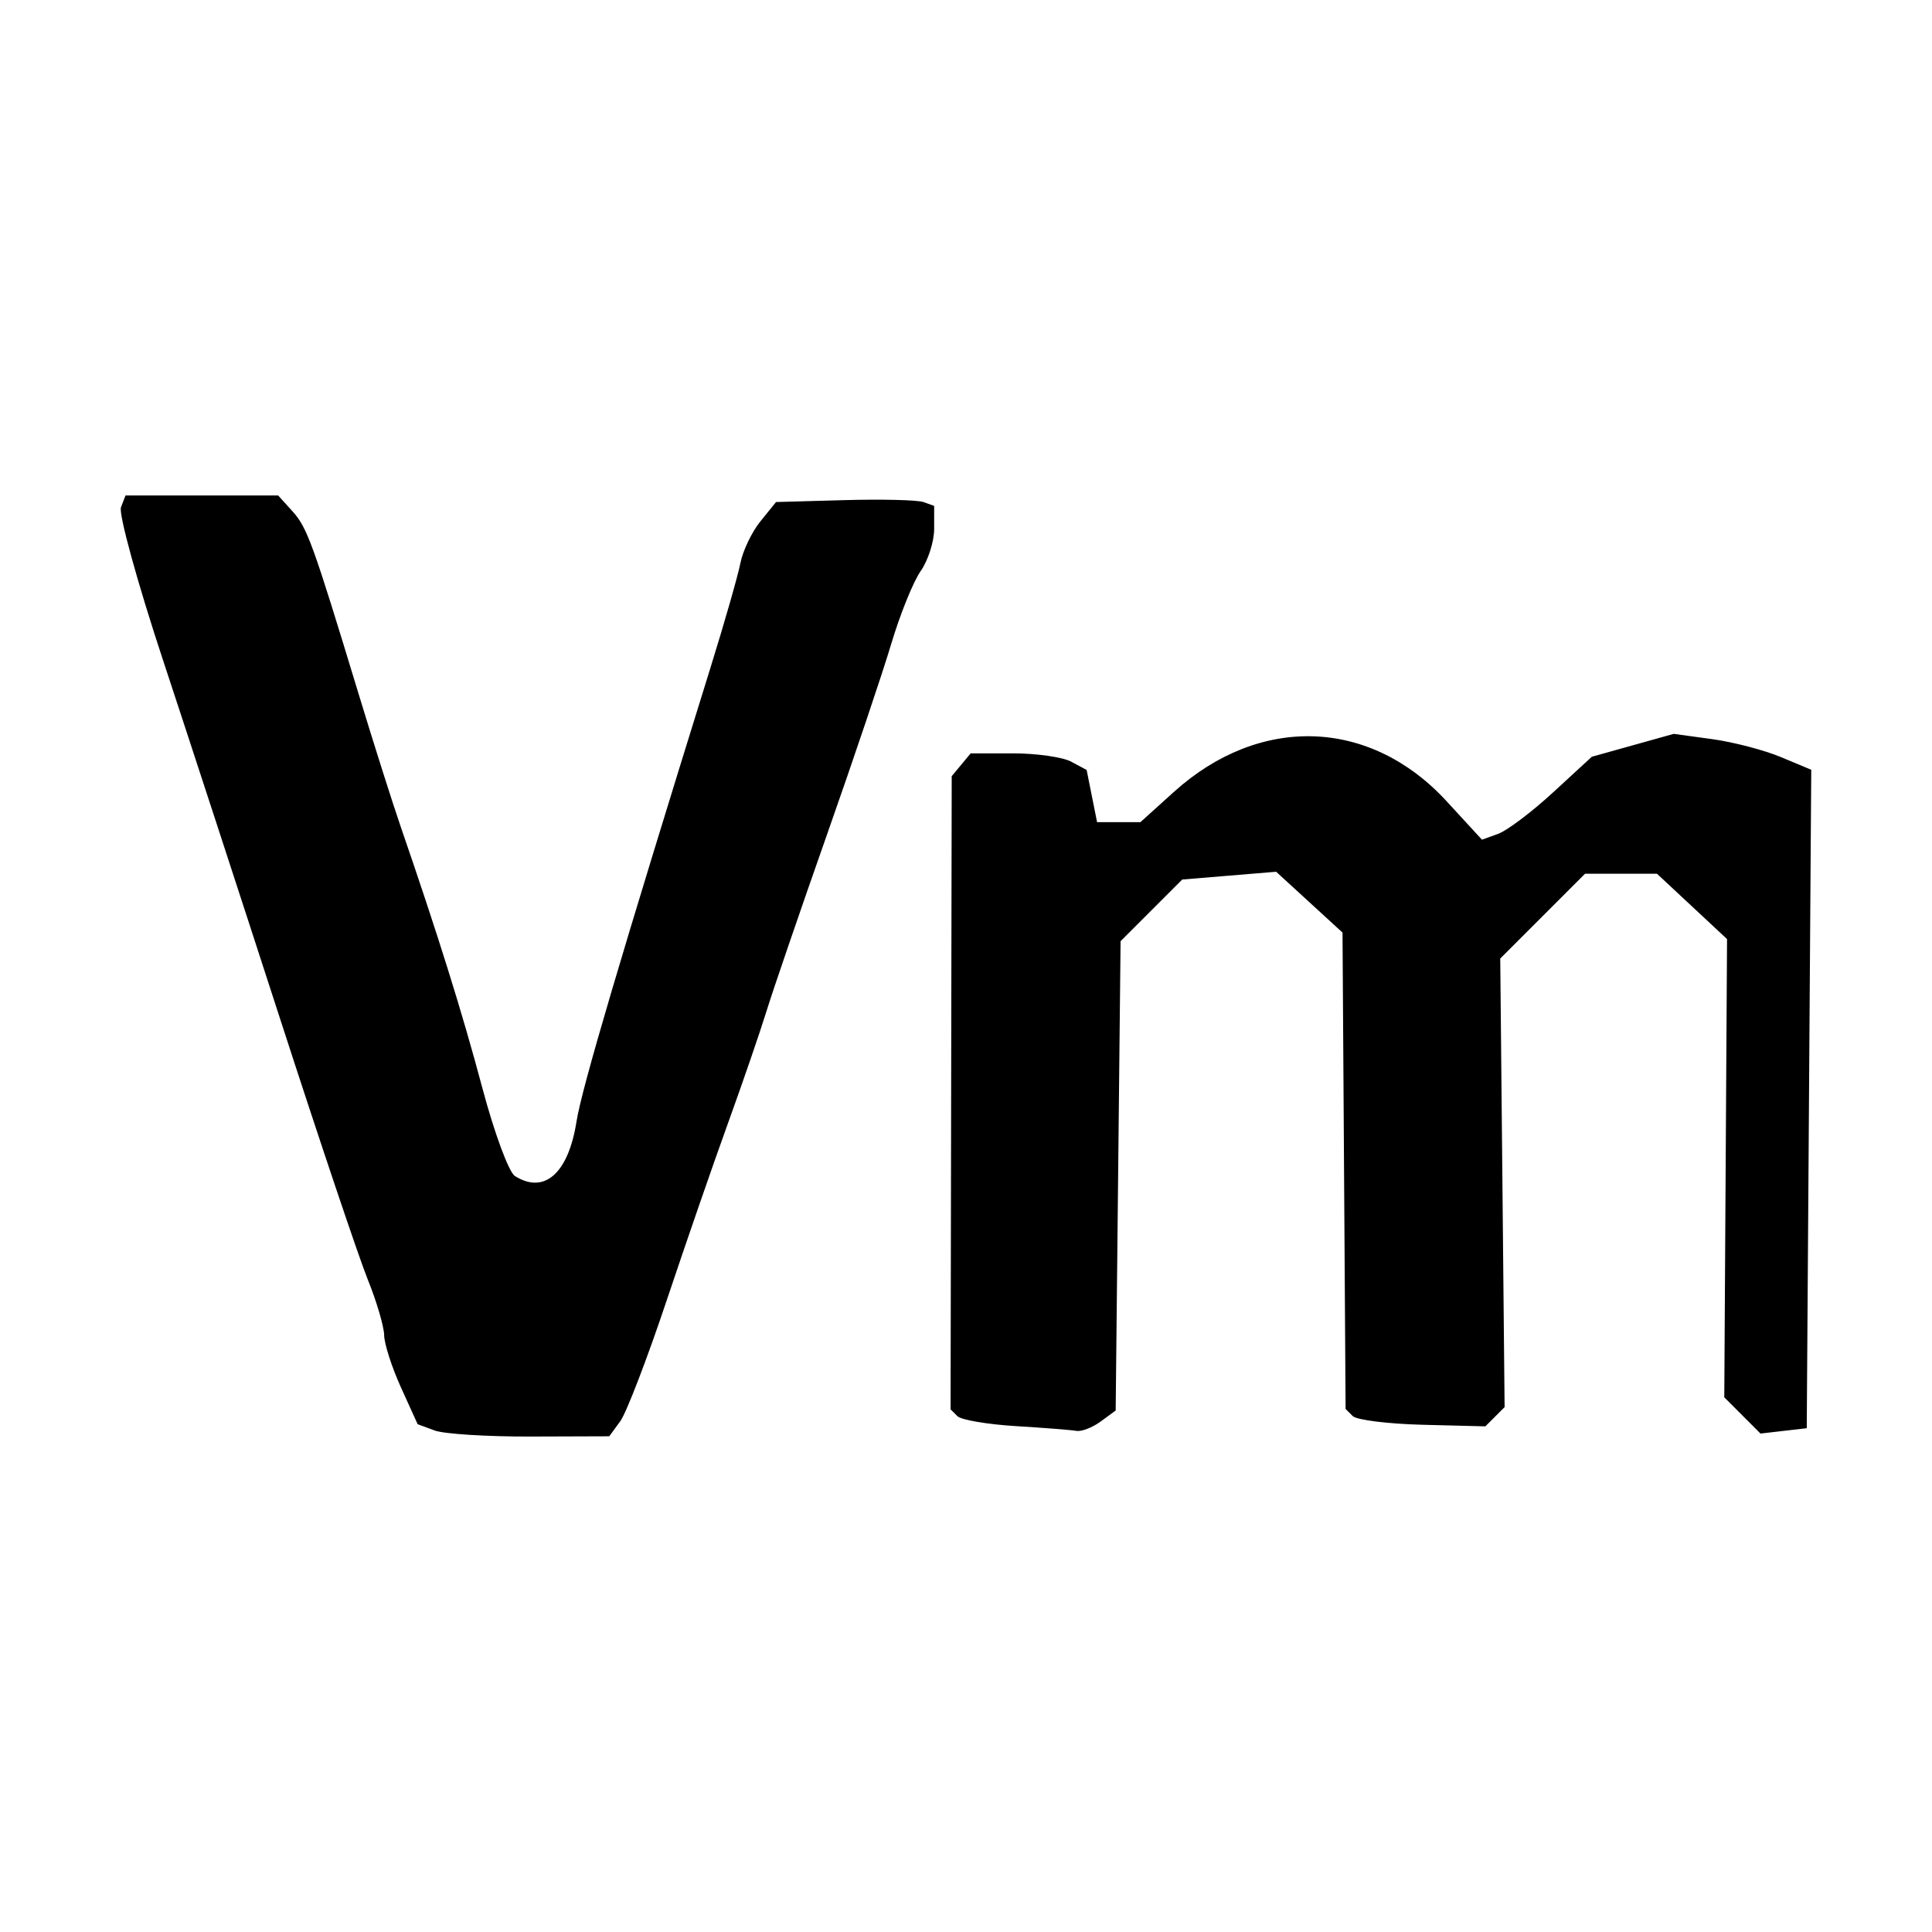
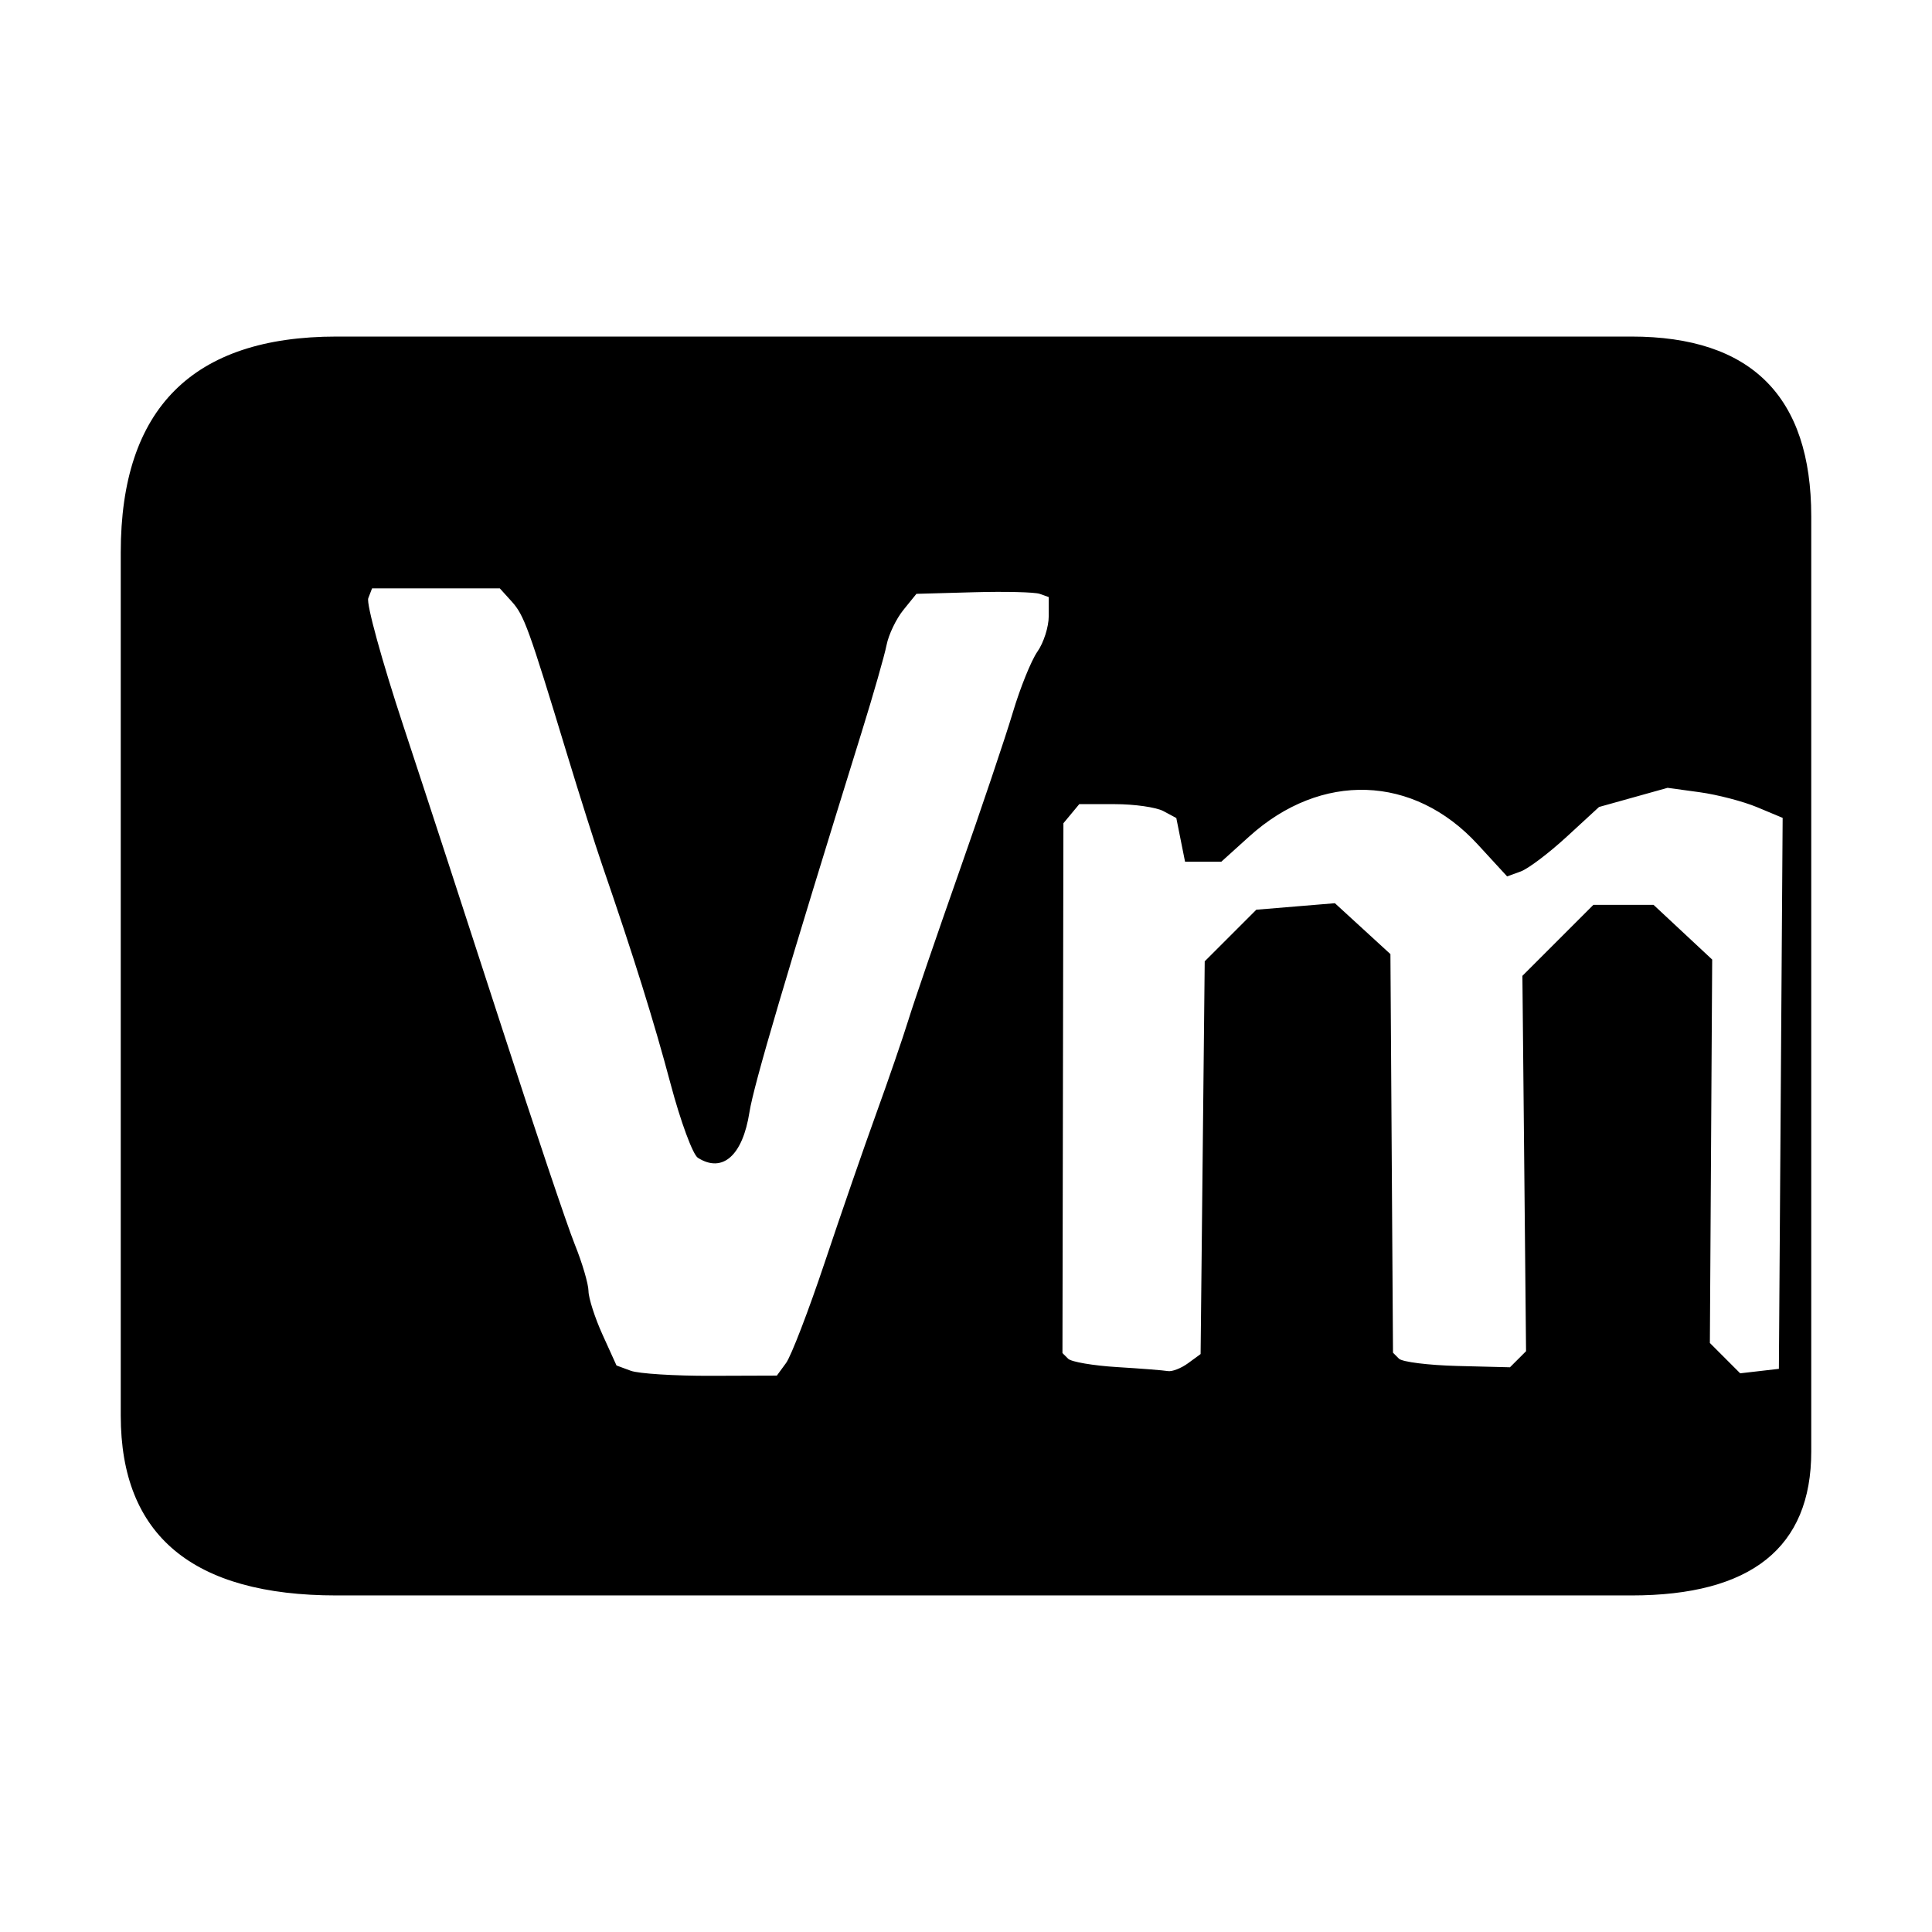
<svg xmlns="http://www.w3.org/2000/svg" viewBox="0 0 64 64" fill="currentColor">
-   <g transform="matrix(0.2847819 0 0 0.2847819 -8.639269 3.597328)">
-     <path d="M80.901 153.767L78.917 153.034 76.981 148.767C75.915 146.42 75.034 143.683 75.022 142.685C75.01 141.687 74.149 138.762 73.108 136.185C72.067 133.608 67.499 120.025 62.957 106C58.414 91.975 52.263 73.133 49.288 64.128C46.314 55.124 44.118 47.136 44.408 46.378L44.937 45 53.814 45L62.69 45 64.349 46.833C66.07 48.735 66.706 50.487 72.024 68C73.778 73.775 75.989 80.75 76.937 83.5C81.265 96.054 84.129 105.218 86.444 113.925C87.822 119.109 89.523 123.715 90.225 124.16C93.652 126.335 96.453 123.858 97.398 117.817C97.99 114.036 102.517 98.704 112.991 65C114.615 59.775 116.176 54.319 116.459 52.876C116.743 51.433 117.792 49.243 118.792 48.009L120.608 45.765 128.554 45.544C132.924 45.422 137.062 45.523 137.75 45.768L139 46.214 139 48.884C139 50.353 138.295 52.562 137.432 53.793C136.57 55.024 135.028 58.837 134.006 62.266C132.984 65.695 129.613 75.7 126.516 84.5C123.419 93.3 120.258 102.525 119.493 105C118.728 107.475 116.717 113.325 115.024 118C113.331 122.675 110.107 131.997 107.859 138.715C105.611 145.433 103.194 151.72 102.489 152.685L101.206 154.439 92.045 154.469C87.006 154.486 81.991 154.17 80.901 153.767Z M148.5 153.256C145.2 153.055 142.142 152.534 141.705 152.1L140.909 151.309 140.975 114.482L141.041 77.655 142.143 76.328L143.245 75 148.188 75C150.907 75 153.942 75.434 154.934 75.964L156.736 76.929 157.343 79.964L157.95 83 160.472 83L162.994 83 166.866 79.502C176.871 70.463 189.715 70.896 198.611 80.572L202.722 85.044 204.611 84.359C205.65 83.983 208.525 81.812 211 79.535L215.5 75.395 220.264 74.064L225.029 72.732 229.494 73.344C231.95 73.681 235.549 74.62 237.492 75.432L241.024 76.908 240.762 115.204L240.5 153.5 237.811 153.811L235.121 154.121 233.014 152.014L230.907 149.907 231.068 123.256L231.229 96.604 227.153 92.802L223.077 89 218.896 89L214.714 89 209.781 93.934L204.847 98.867 205.101 124.956L205.354 151.046 204.235 152.165L203.116 153.284 195.816 153.1C191.801 152.998 188.143 152.543 187.687 152.087L186.858 151.258 186.679 123.553L186.5 95.847 182.64 92.309L178.779 88.771 173.318 89.224L167.857 89.676 164.271 93.263L160.684 96.849 160.399 124.147L160.113 151.444 158.366 152.722C157.404 153.425 156.141 153.915 155.559 153.811C154.976 153.707 151.8 153.457 148.5 153.256Z" />
+   <g transform="matrix(0.2382979 0 0 0.2382979 1.617021 8.765957)">
+     <path fill-rule="evenodd" d="M40 10H220Q245 10 245 35V165Q245 185 220 185H40Q10 185 10 160V40Q10 10 40 10Z M80.901 153.767L78.917 153.034 76.981 148.767C75.915 146.42 75.034 143.683 75.022 142.685C75.01 141.687 74.149 138.762 73.108 136.185C72.067 133.608 67.499 120.025 62.957 106C58.414 91.975 52.263 73.133 49.288 64.128C46.314 55.124 44.118 47.136 44.408 46.378L44.937 45 53.814 45L62.69 45 64.349 46.833C66.07 48.735 66.706 50.487 72.024 68C73.778 73.775 75.989 80.75 76.937 83.5C81.265 96.054 84.129 105.218 86.444 113.925C87.822 119.109 89.523 123.715 90.225 124.16C93.652 126.335 96.453 123.858 97.398 117.817C97.99 114.036 102.517 98.704 112.991 65C114.615 59.775 116.176 54.319 116.459 52.876C116.743 51.433 117.792 49.243 118.792 48.009L120.608 45.765 128.554 45.544C132.924 45.422 137.062 45.523 137.75 45.768L139 46.214 139 48.884C139 50.353 138.295 52.562 137.432 53.793C136.57 55.024 135.028 58.837 134.006 62.266C132.984 65.695 129.613 75.7 126.516 84.5C123.419 93.3 120.258 102.525 119.493 105C118.728 107.475 116.717 113.325 115.024 118C113.331 122.675 110.107 131.997 107.859 138.715C105.611 145.433 103.194 151.72 102.489 152.685L101.206 154.439 92.045 154.469C87.006 154.486 81.991 154.17 80.901 153.767Z M148.5 153.256C145.2 153.055 142.142 152.534 141.705 152.1L140.909 151.309 140.975 114.482L141.041 77.655 142.143 76.328L143.245 75 148.188 75C150.907 75 153.942 75.434 154.934 75.964L156.736 76.929 157.343 79.964L157.95 83 160.472 83L162.994 83 166.866 79.502C176.871 70.463 189.715 70.896 198.611 80.572L202.722 85.044 204.611 84.359C205.65 83.983 208.525 81.812 211 79.535L215.5 75.395 220.264 74.064L225.029 72.732 229.494 73.344C231.95 73.681 235.549 74.62 237.492 75.432L241.024 76.908 240.762 115.204L240.5 153.5 237.811 153.811L235.121 154.121 233.014 152.014L230.907 149.907 231.068 123.256L231.229 96.604 227.153 92.802L223.077 89 218.896 89L214.714 89 209.781 93.934L204.847 98.867 205.101 124.956L205.354 151.046 204.235 152.165L203.116 153.284 195.816 153.1C191.801 152.998 188.143 152.543 187.687 152.087L186.858 151.258 186.679 123.553L186.5 95.847 182.64 92.309L178.779 88.771 173.318 89.224L167.857 89.676 164.271 93.263L160.684 96.849 160.399 124.147L160.113 151.444 158.366 152.722C157.404 153.425 156.141 153.915 155.559 153.811C154.976 153.707 151.8 153.457 148.5 153.256Z" />
  </g>
</svg>
